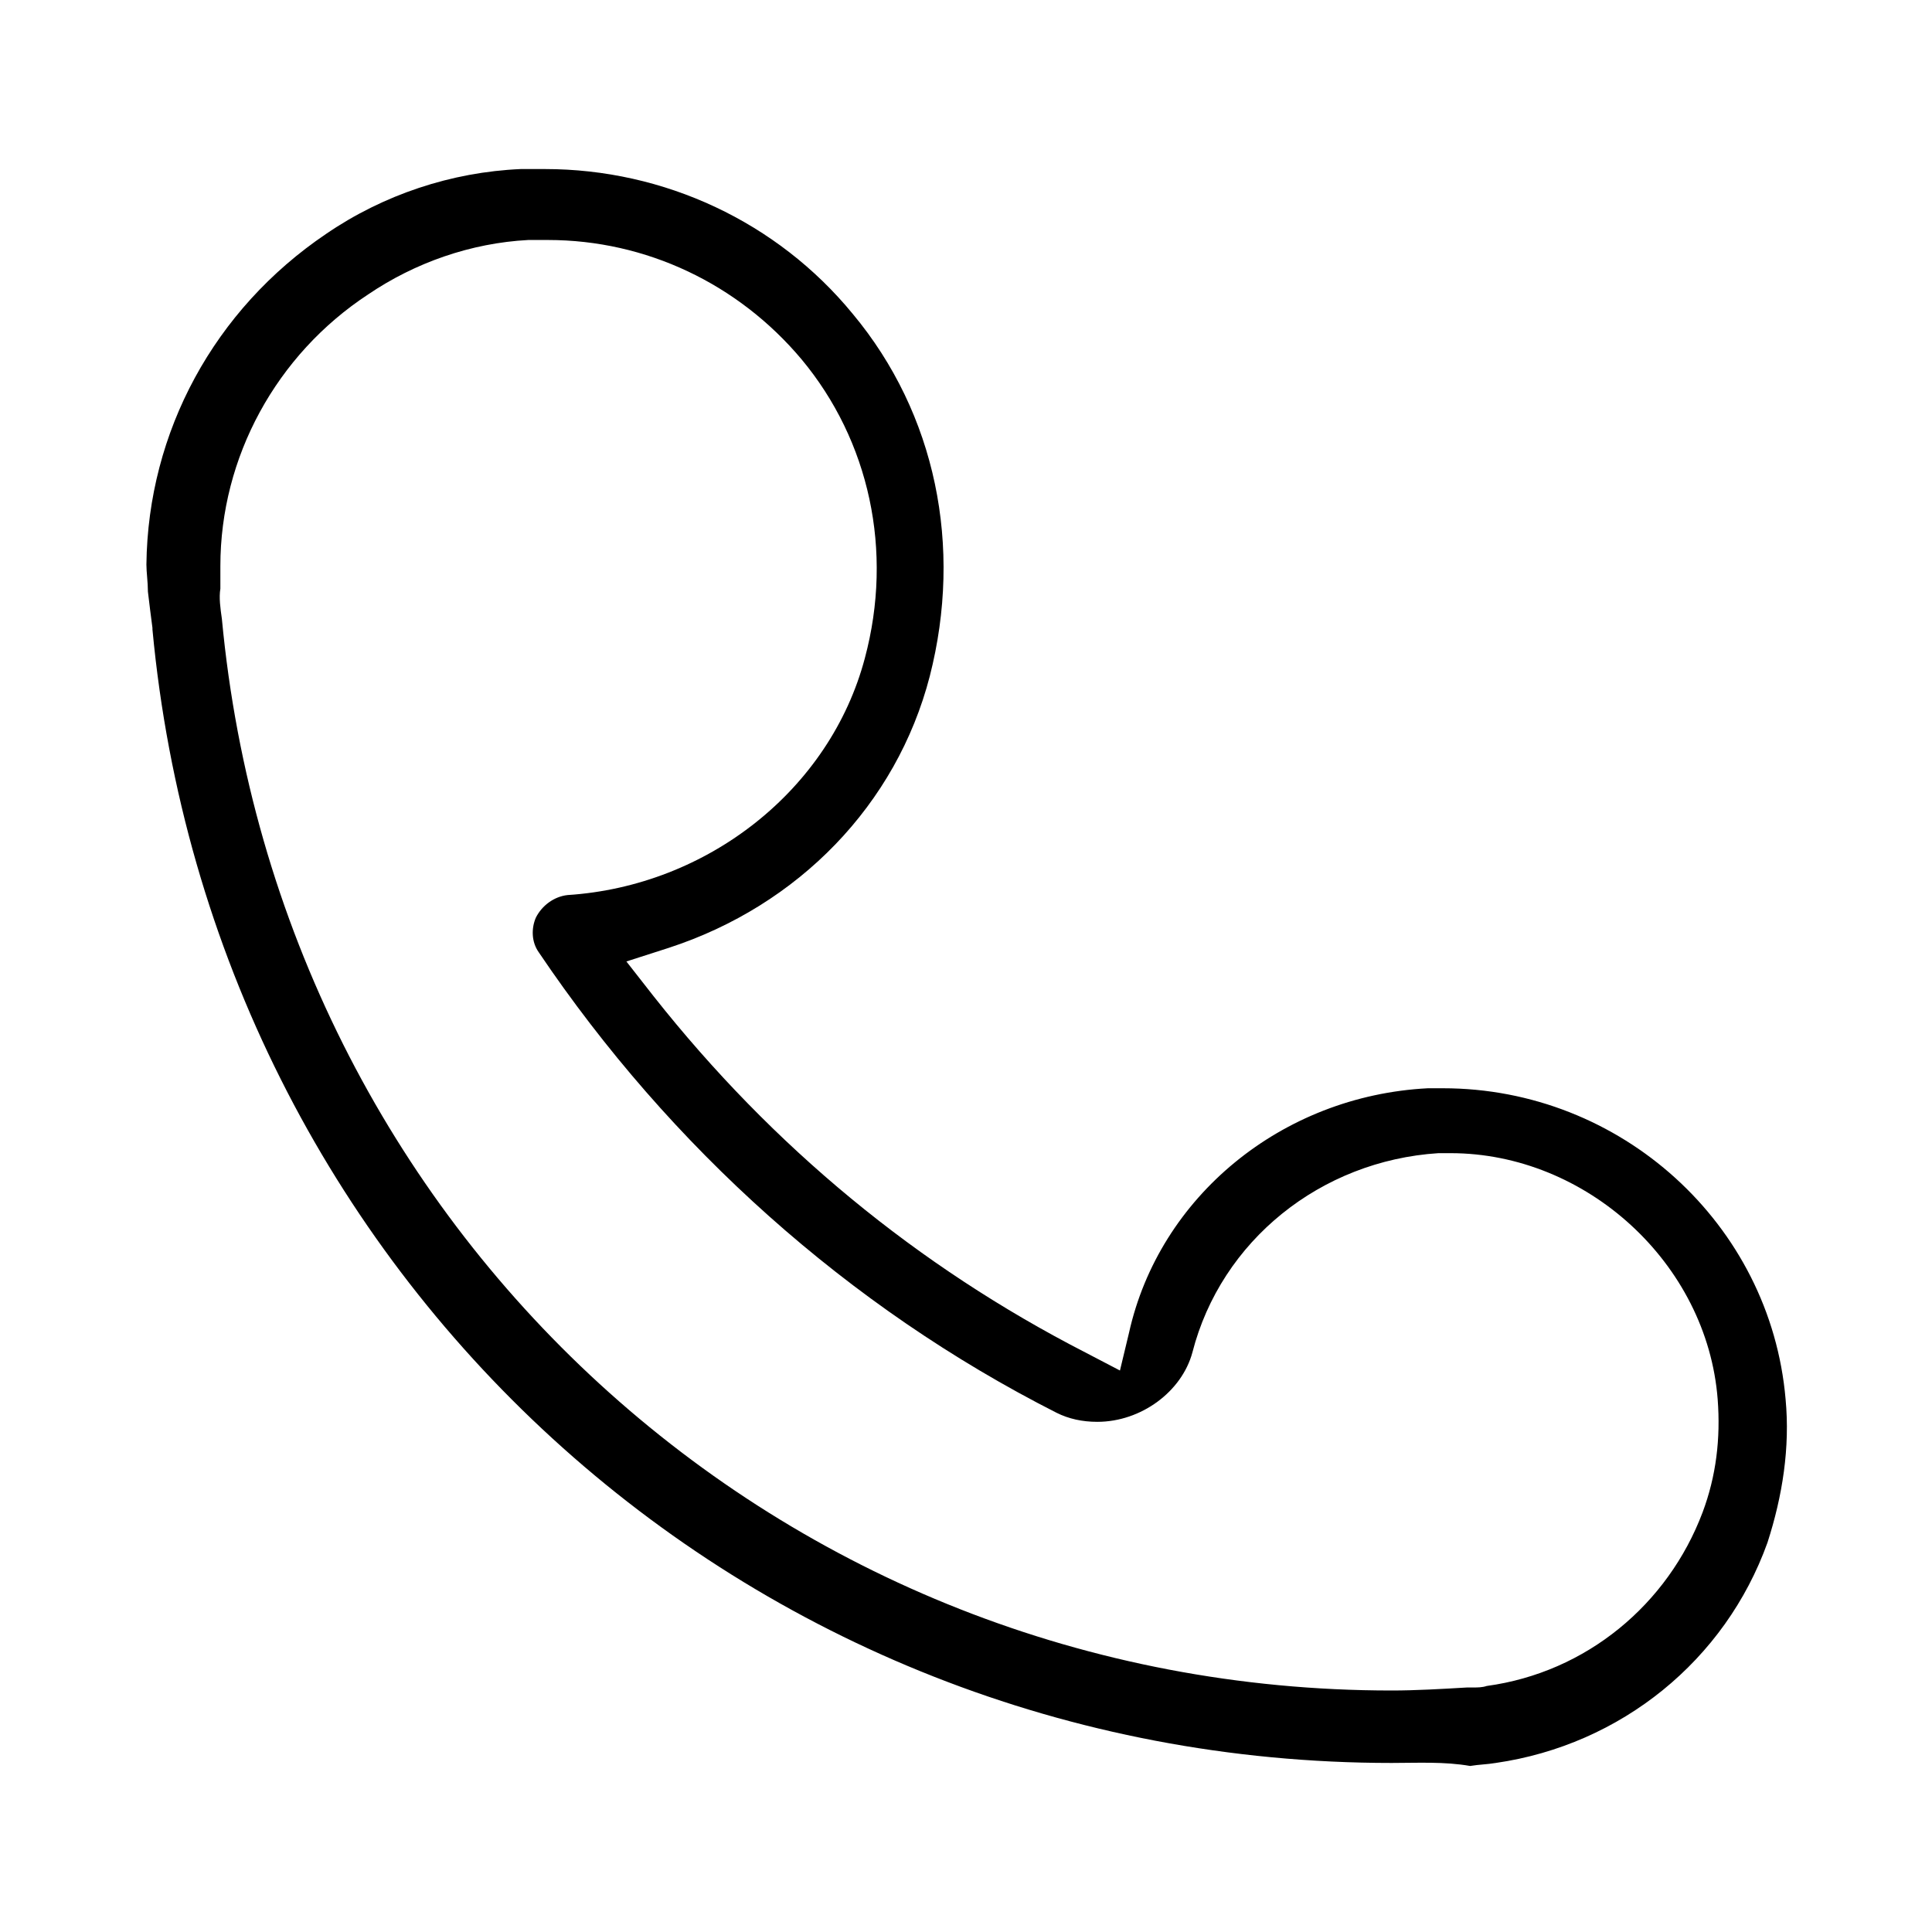
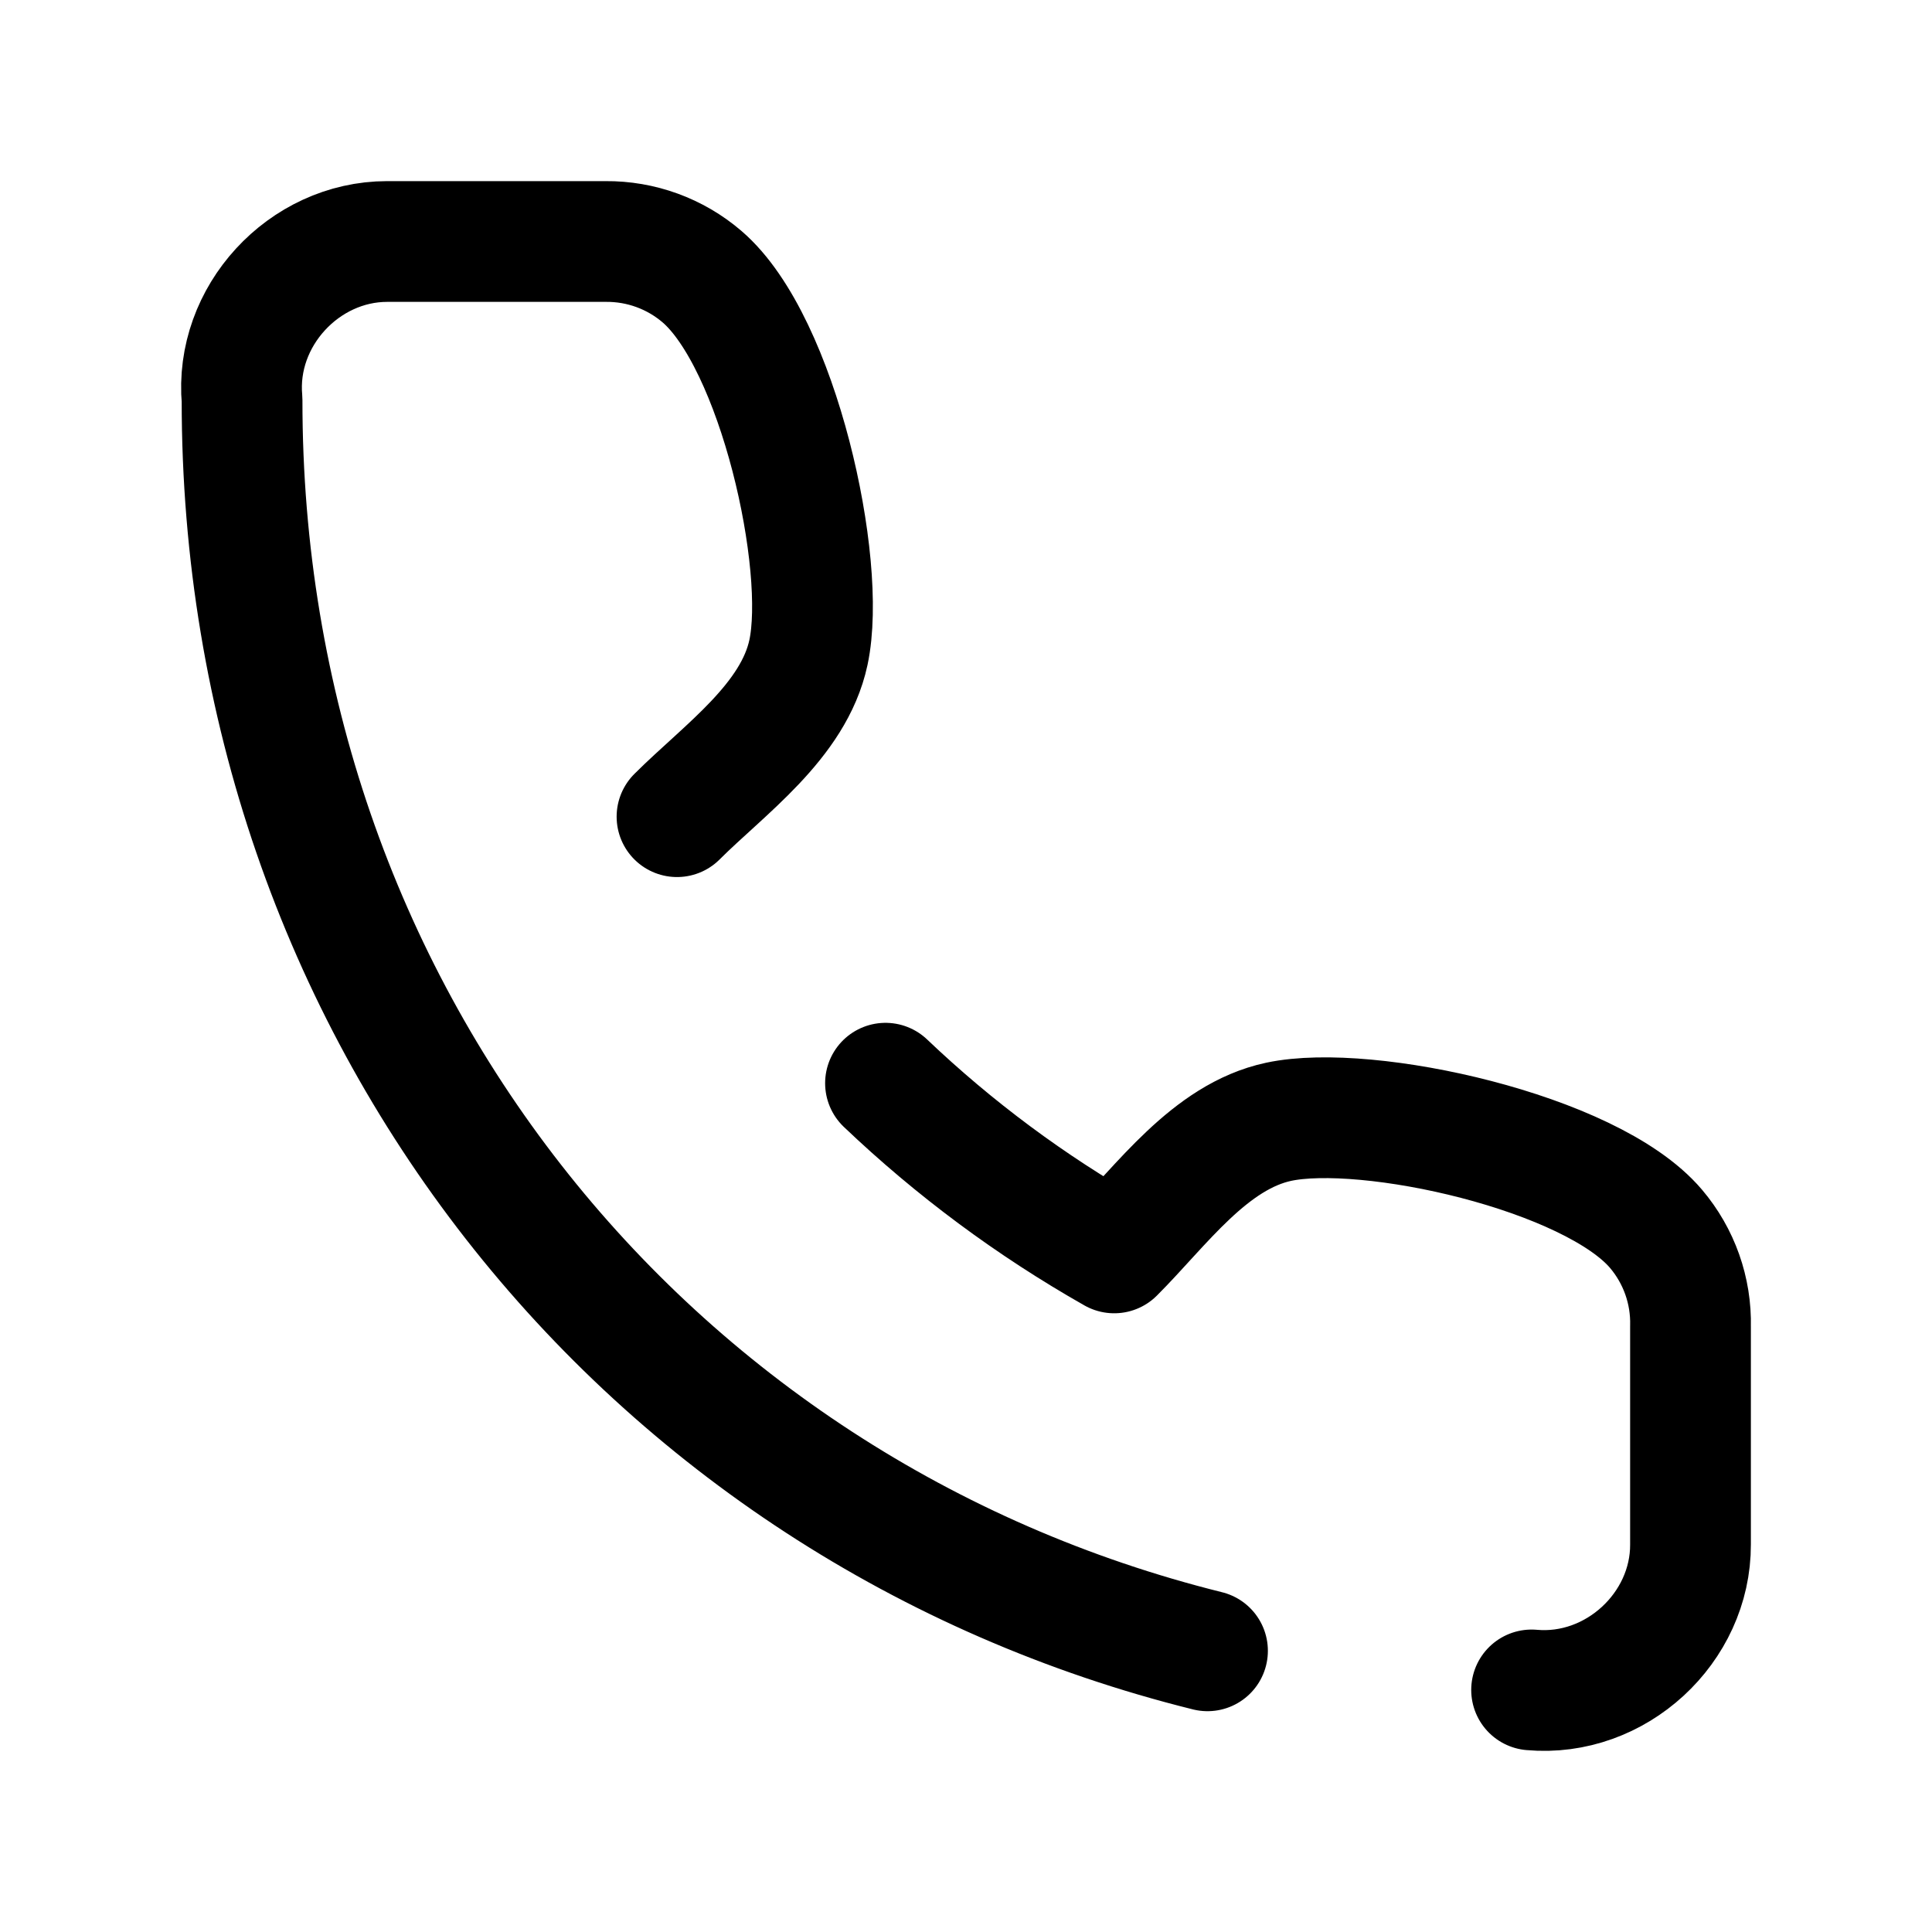
- <svg xmlns="http://www.w3.org/2000/svg" width="800px" height="800px" viewBox="0 0 1024 1024" fill="#000000" class="icon" version="1.1">
-   <path d="M737.6 934.4c-342.4 0-624.8-258.4-656.8-600.8v-0.8c-0.8-5.6-1.6-12.8-2.4-19.2 0-4.8-0.8-10.4-0.8-14.4 0.8-70.4 36-135.2 95.2-175.2 30.4-20.8 66.4-32.8 103.2-34.4h12.8c63.2 0 123.2 28 163.2 76.8 44 52.8 58.4 123.2 40.8 192-17.6 68-69.6 121.6-138.4 144l-22.4 7.2 14.4 18.4c63.2 80 140 143.2 228.8 188.8l18.4 9.6 4.8-20c16-72 80.8-125.6 158.4-129.6h8c94.4 0 173.6 72 181.6 164.8 2.4 25.6-1.6 51.2-9.6 76-22.4 62.4-77.6 107.2-144 116.8-4.8 0.8-8.8 0.8-13.6 1.6-13.6-2.4-28-1.6-41.6-1.6zM117.6 328c30.4 324 296.8 568 620 568 12.8 0 26.4-0.8 40-1.6h3.2c2.4 0 4.8 0 7.2-0.8 52.8-7.2 96-43.2 114.4-92 7.2-19.2 9.6-39.2 8-60-5.6-72-69.6-130.4-141.6-130.4h-6.4c-62.4 4-115.2 46.4-130.4 105.6-5.6 20.8-27.2 36.8-50.4 36.8-8 0-15.2-1.6-21.6-4.8-110.4-56-204.8-140.8-274.4-244-4-5.6-4-12.8-1.6-18.4 3.2-6.4 9.6-11.2 16.8-12 74.4-4.8 139.2-56 157.6-125.6 15.2-56.8 2.4-115.2-33.6-158.4-33.6-40-82.4-63.2-134.4-63.2H280c-30.4 1.6-60 12-84.8 28.8-48.8 32-78.4 86.4-78.4 144V312c-0.8 4.8 0 10.4 0.8 16z" fill="" />
+ <svg xmlns="http://www.w3.org/2000/svg" width="800px" height="800px" viewBox="0 0 24 24" fill="none">
+   <path d="M19.026 20.993C20.072 21.087 21.004 20.222 21 19.186V16.477C21.011 16.034 20.858 15.602 20.571 15.264C19.762 14.311 16.985 13.701 15.885 13.935C15.027 14.118 14.427 14.979 13.841 15.564C12.806 14.977 11.853 14.268 11 13.456M8.41 10.145C8.997 9.559 9.86 8.96 10.043 8.104C10.277 7.008 9.668 4.249 8.721 3.437C8.388 3.151 7.962 2.996 7.523 3H4.808C3.774 3.001 2.913 3.929 3.007 4.969C3.001 12.548 8.001 18.768 15 20.507" stroke="#000000" stroke-width="1.5" stroke-linecap="round" stroke-linejoin="round" />
</svg>
